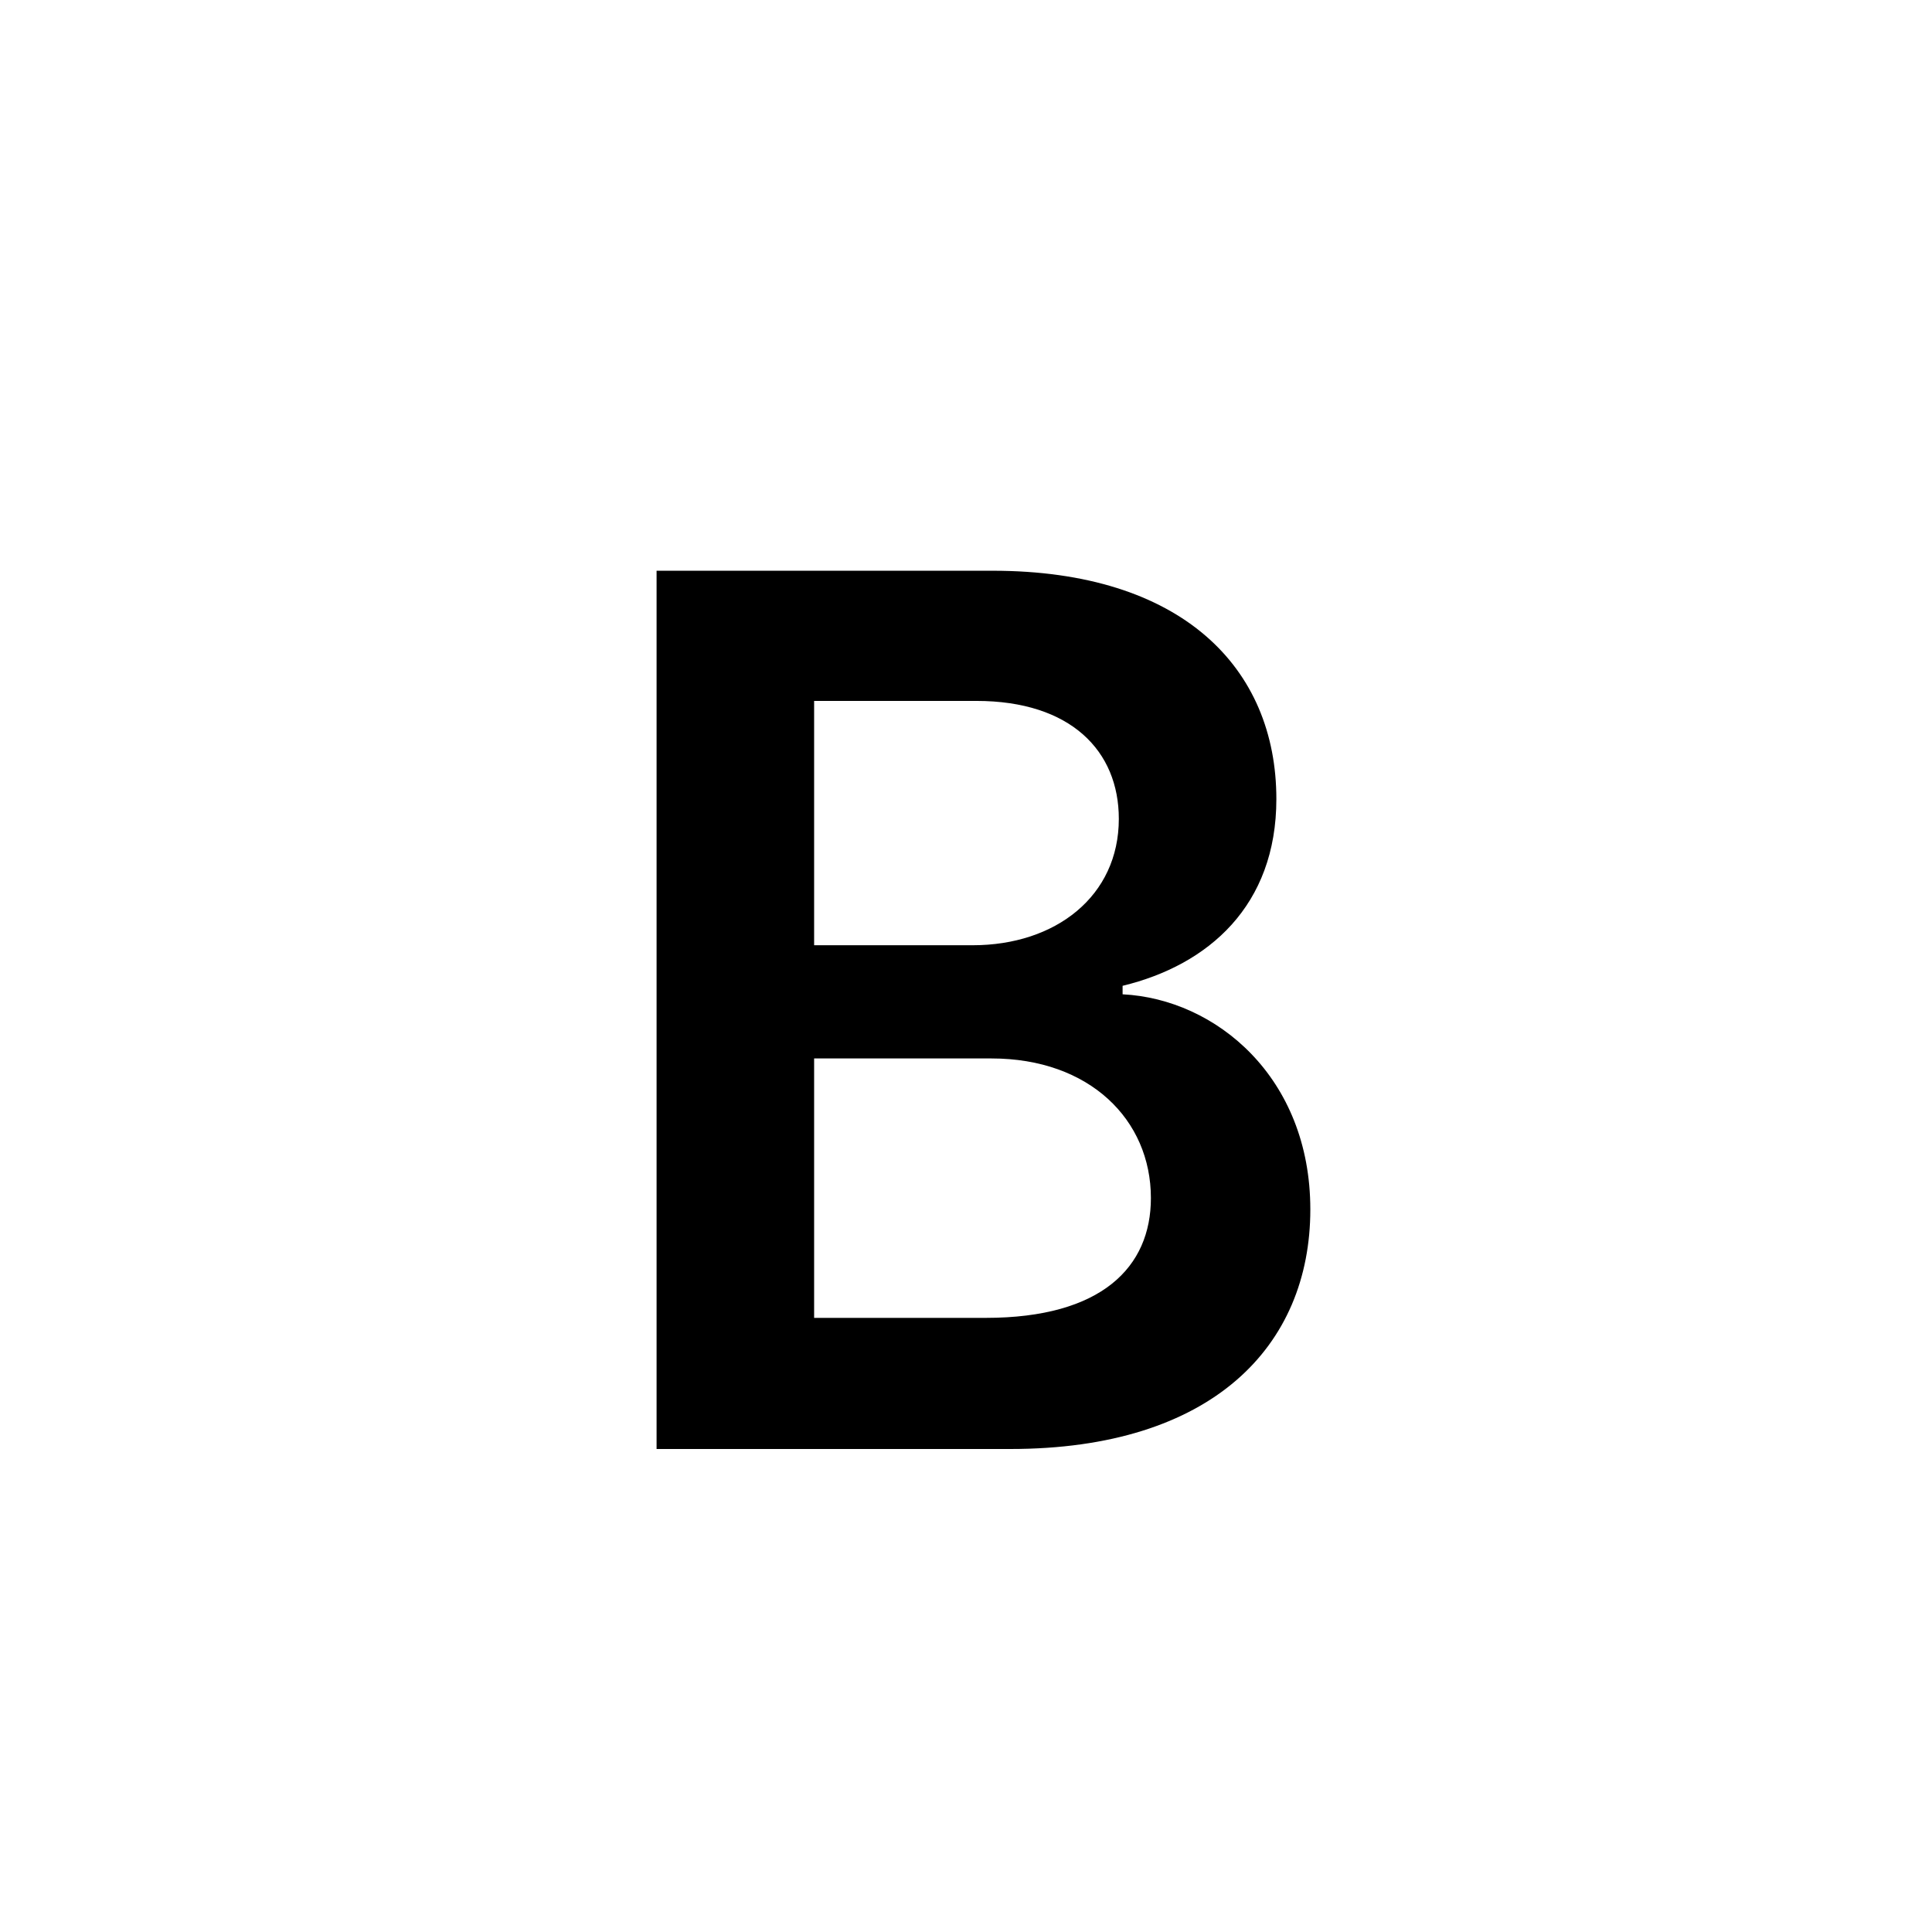
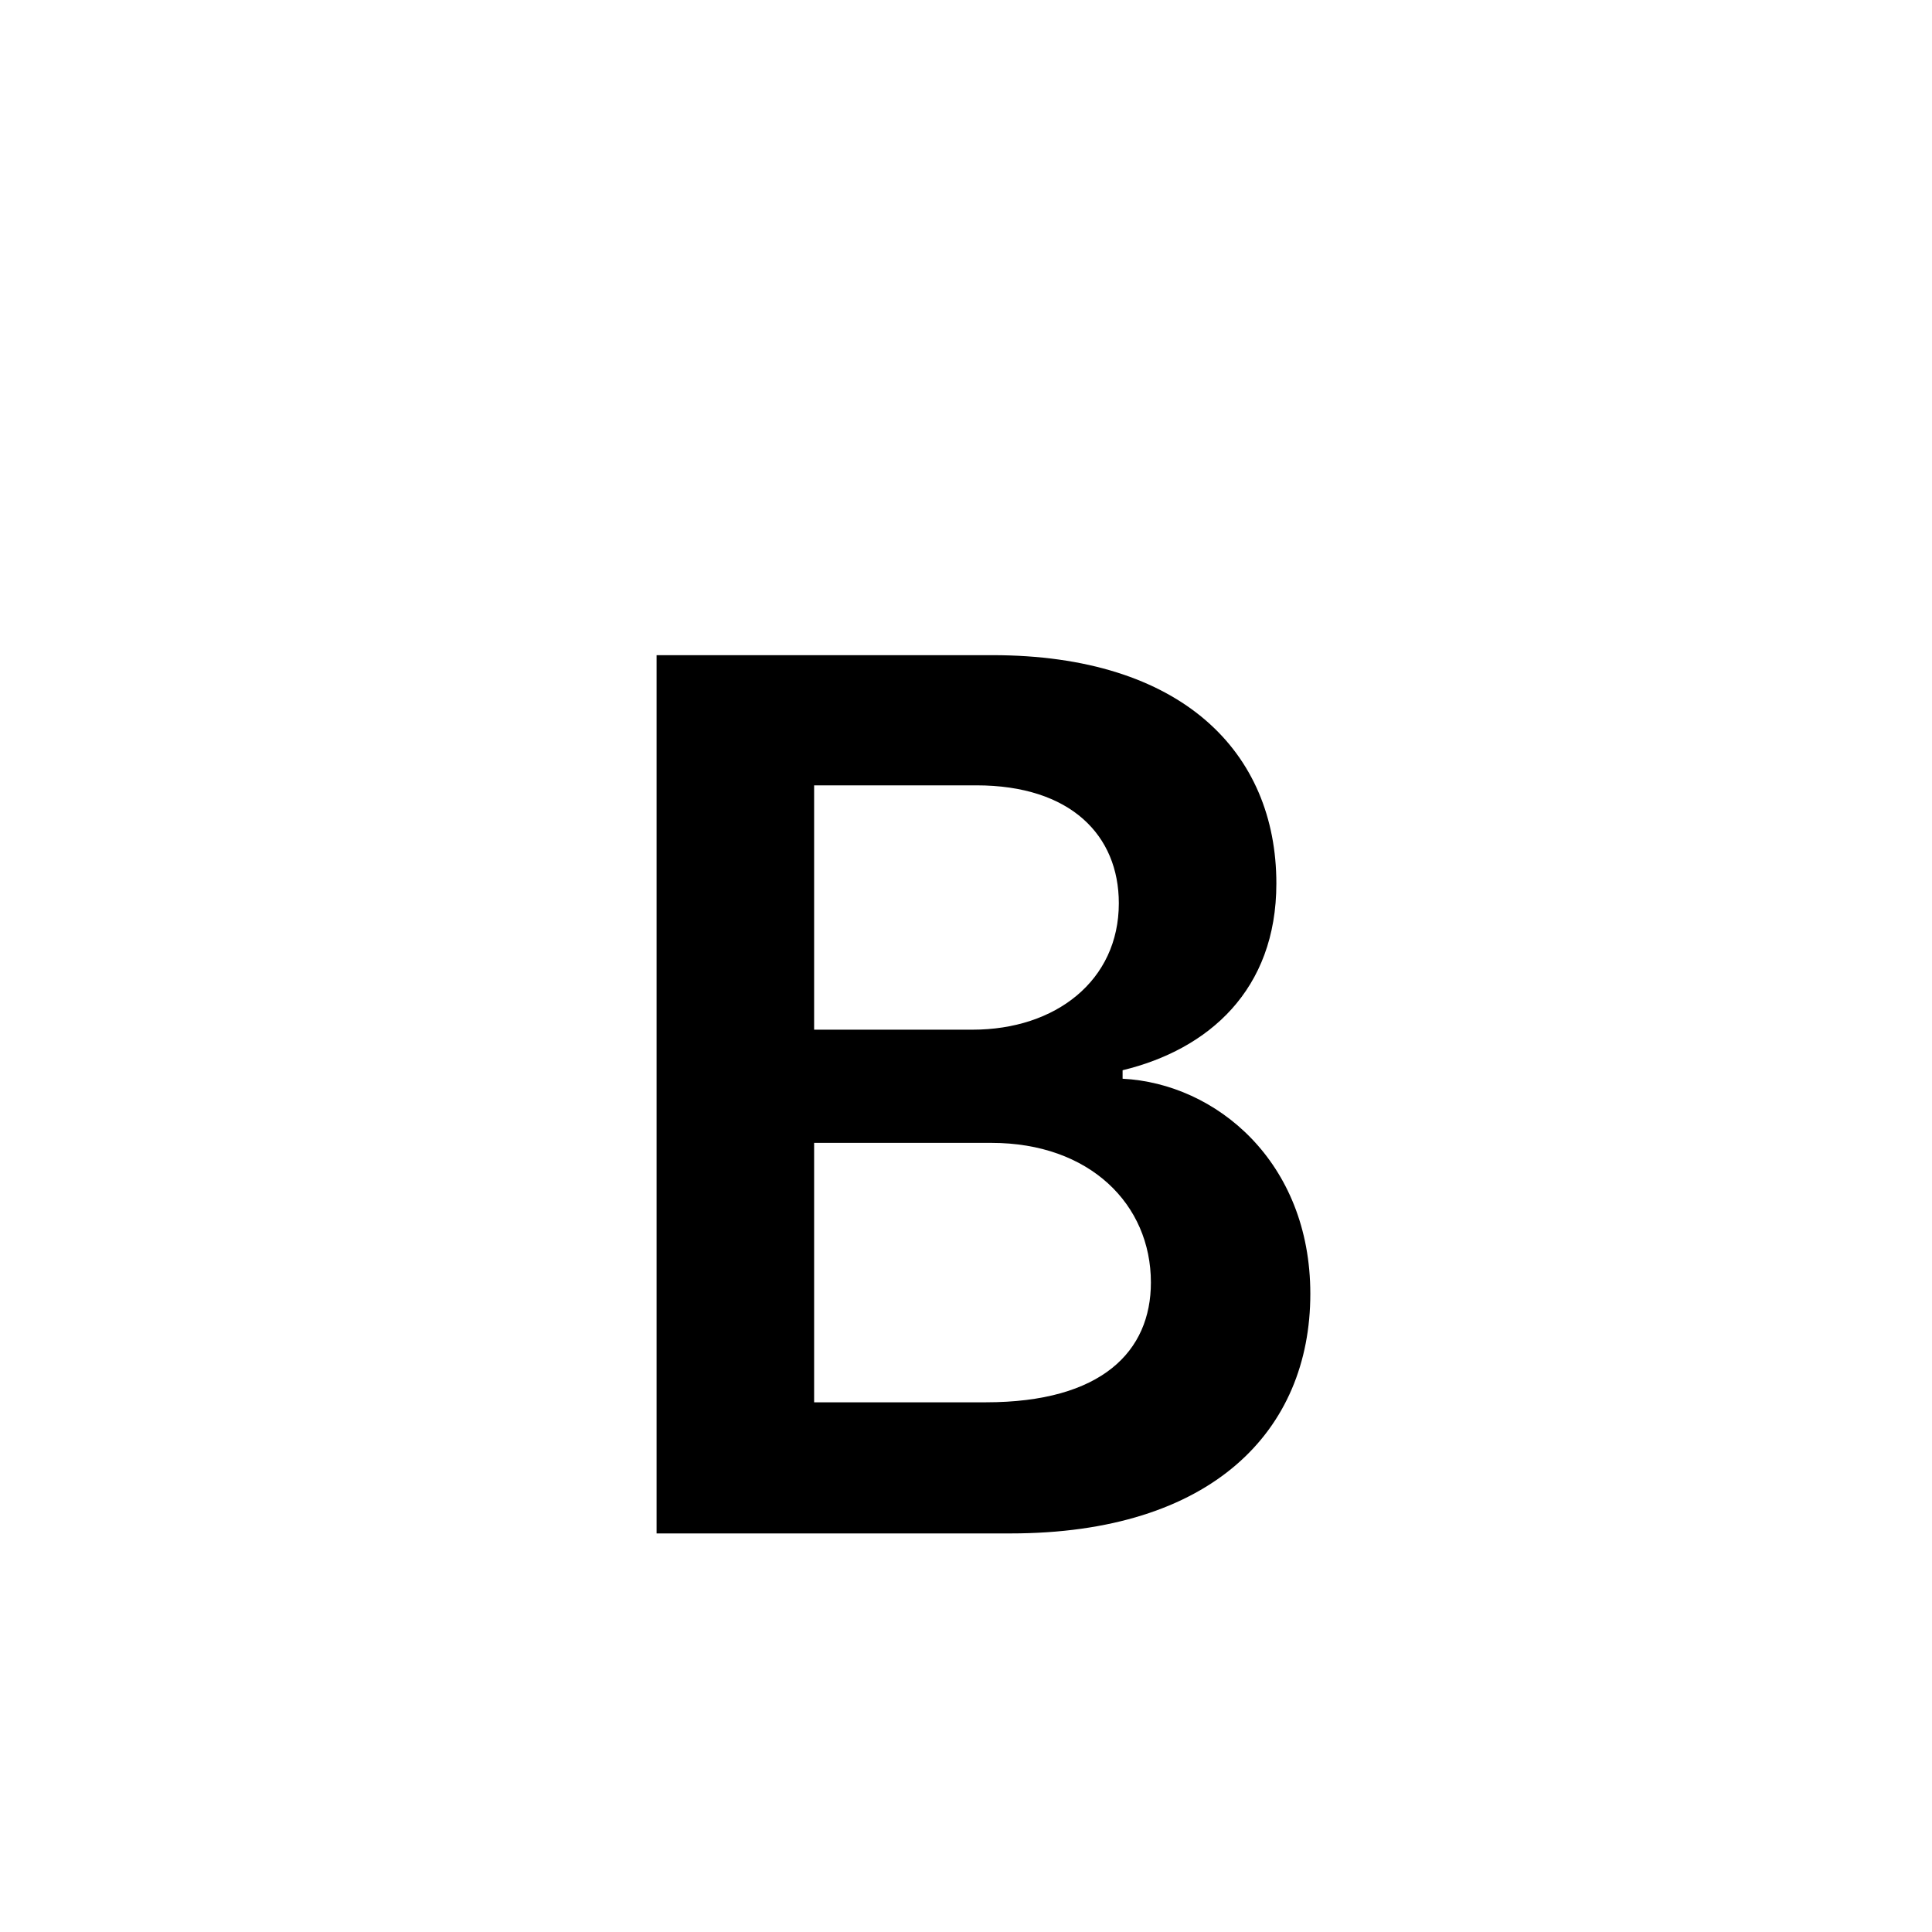
<svg xmlns="http://www.w3.org/2000/svg" viewBox="0 0 32 32">
  <rect width="32" height="32" fill="white" />
-   <text x="16" y="24" font-family="system-ui, -apple-system, sans-serif" font-size="20" font-weight="600" text-anchor="middle" fill="black">B</text>
+   <text x="16" y="18" font-family="system-ui, -apple-system, sans-serif" font-size="20" font-weight="600" text-anchor="middle" dominant-baseline="middle" fill="black">B</text>
</svg>
